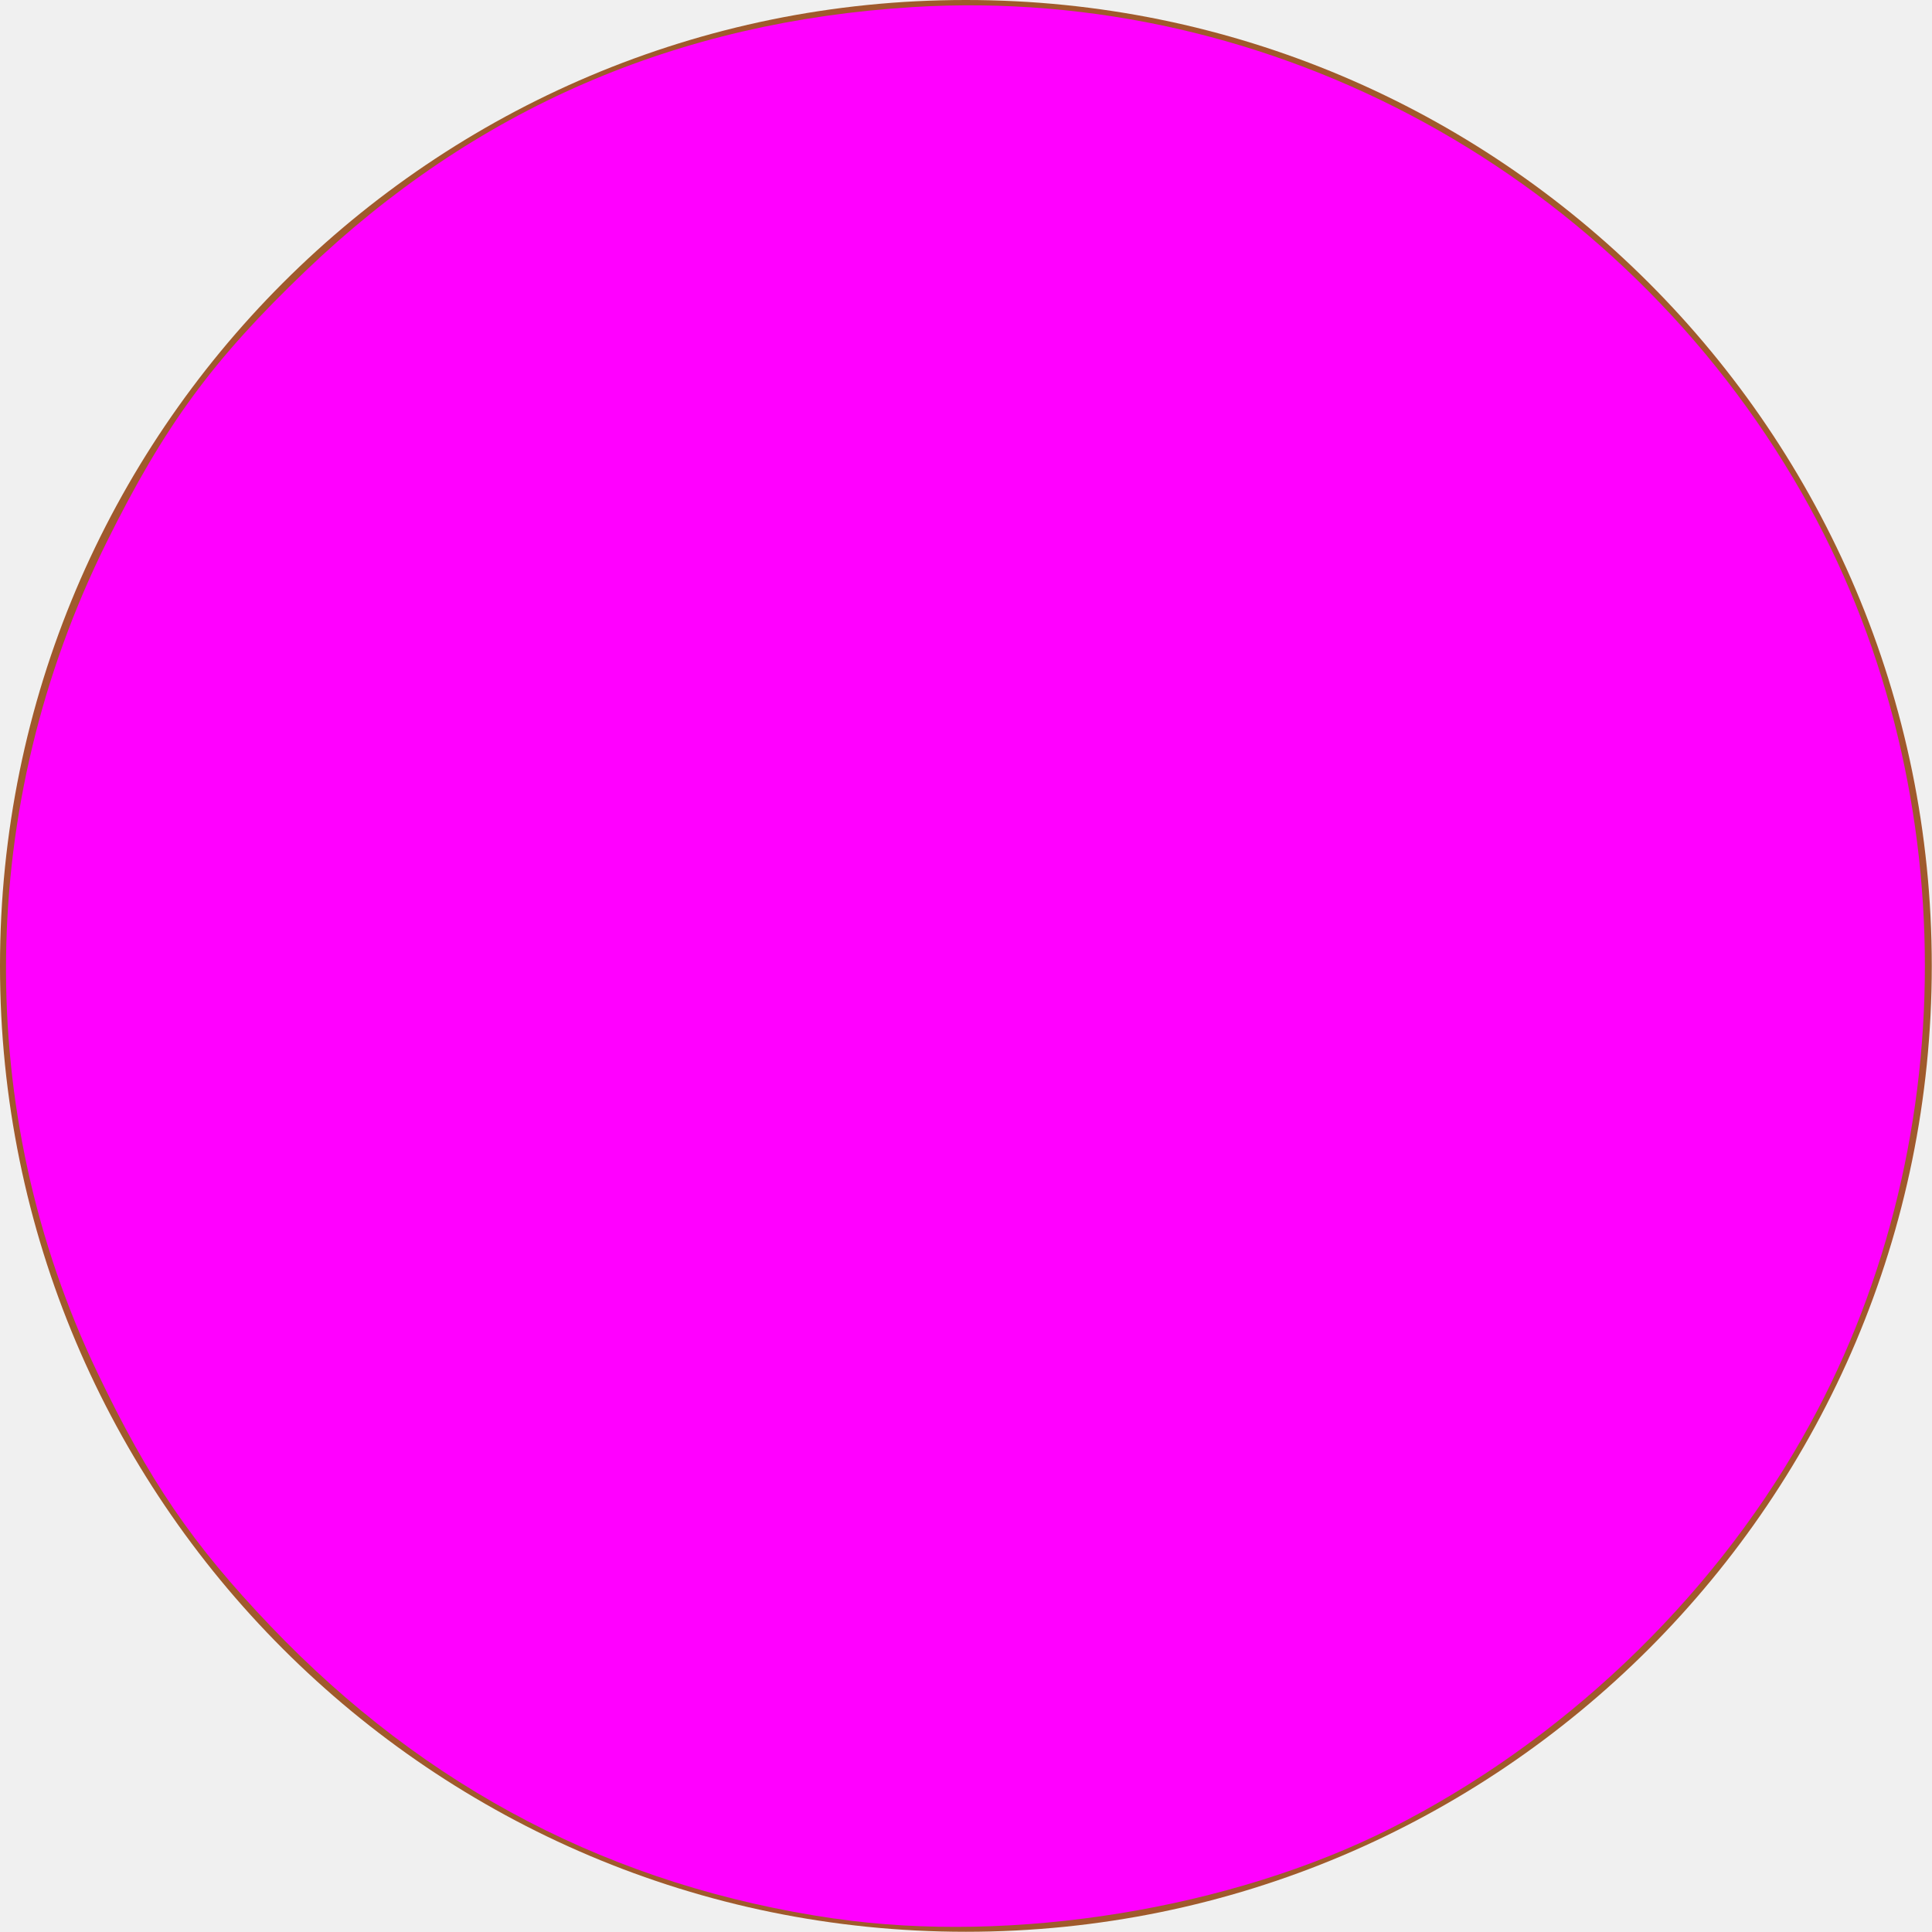
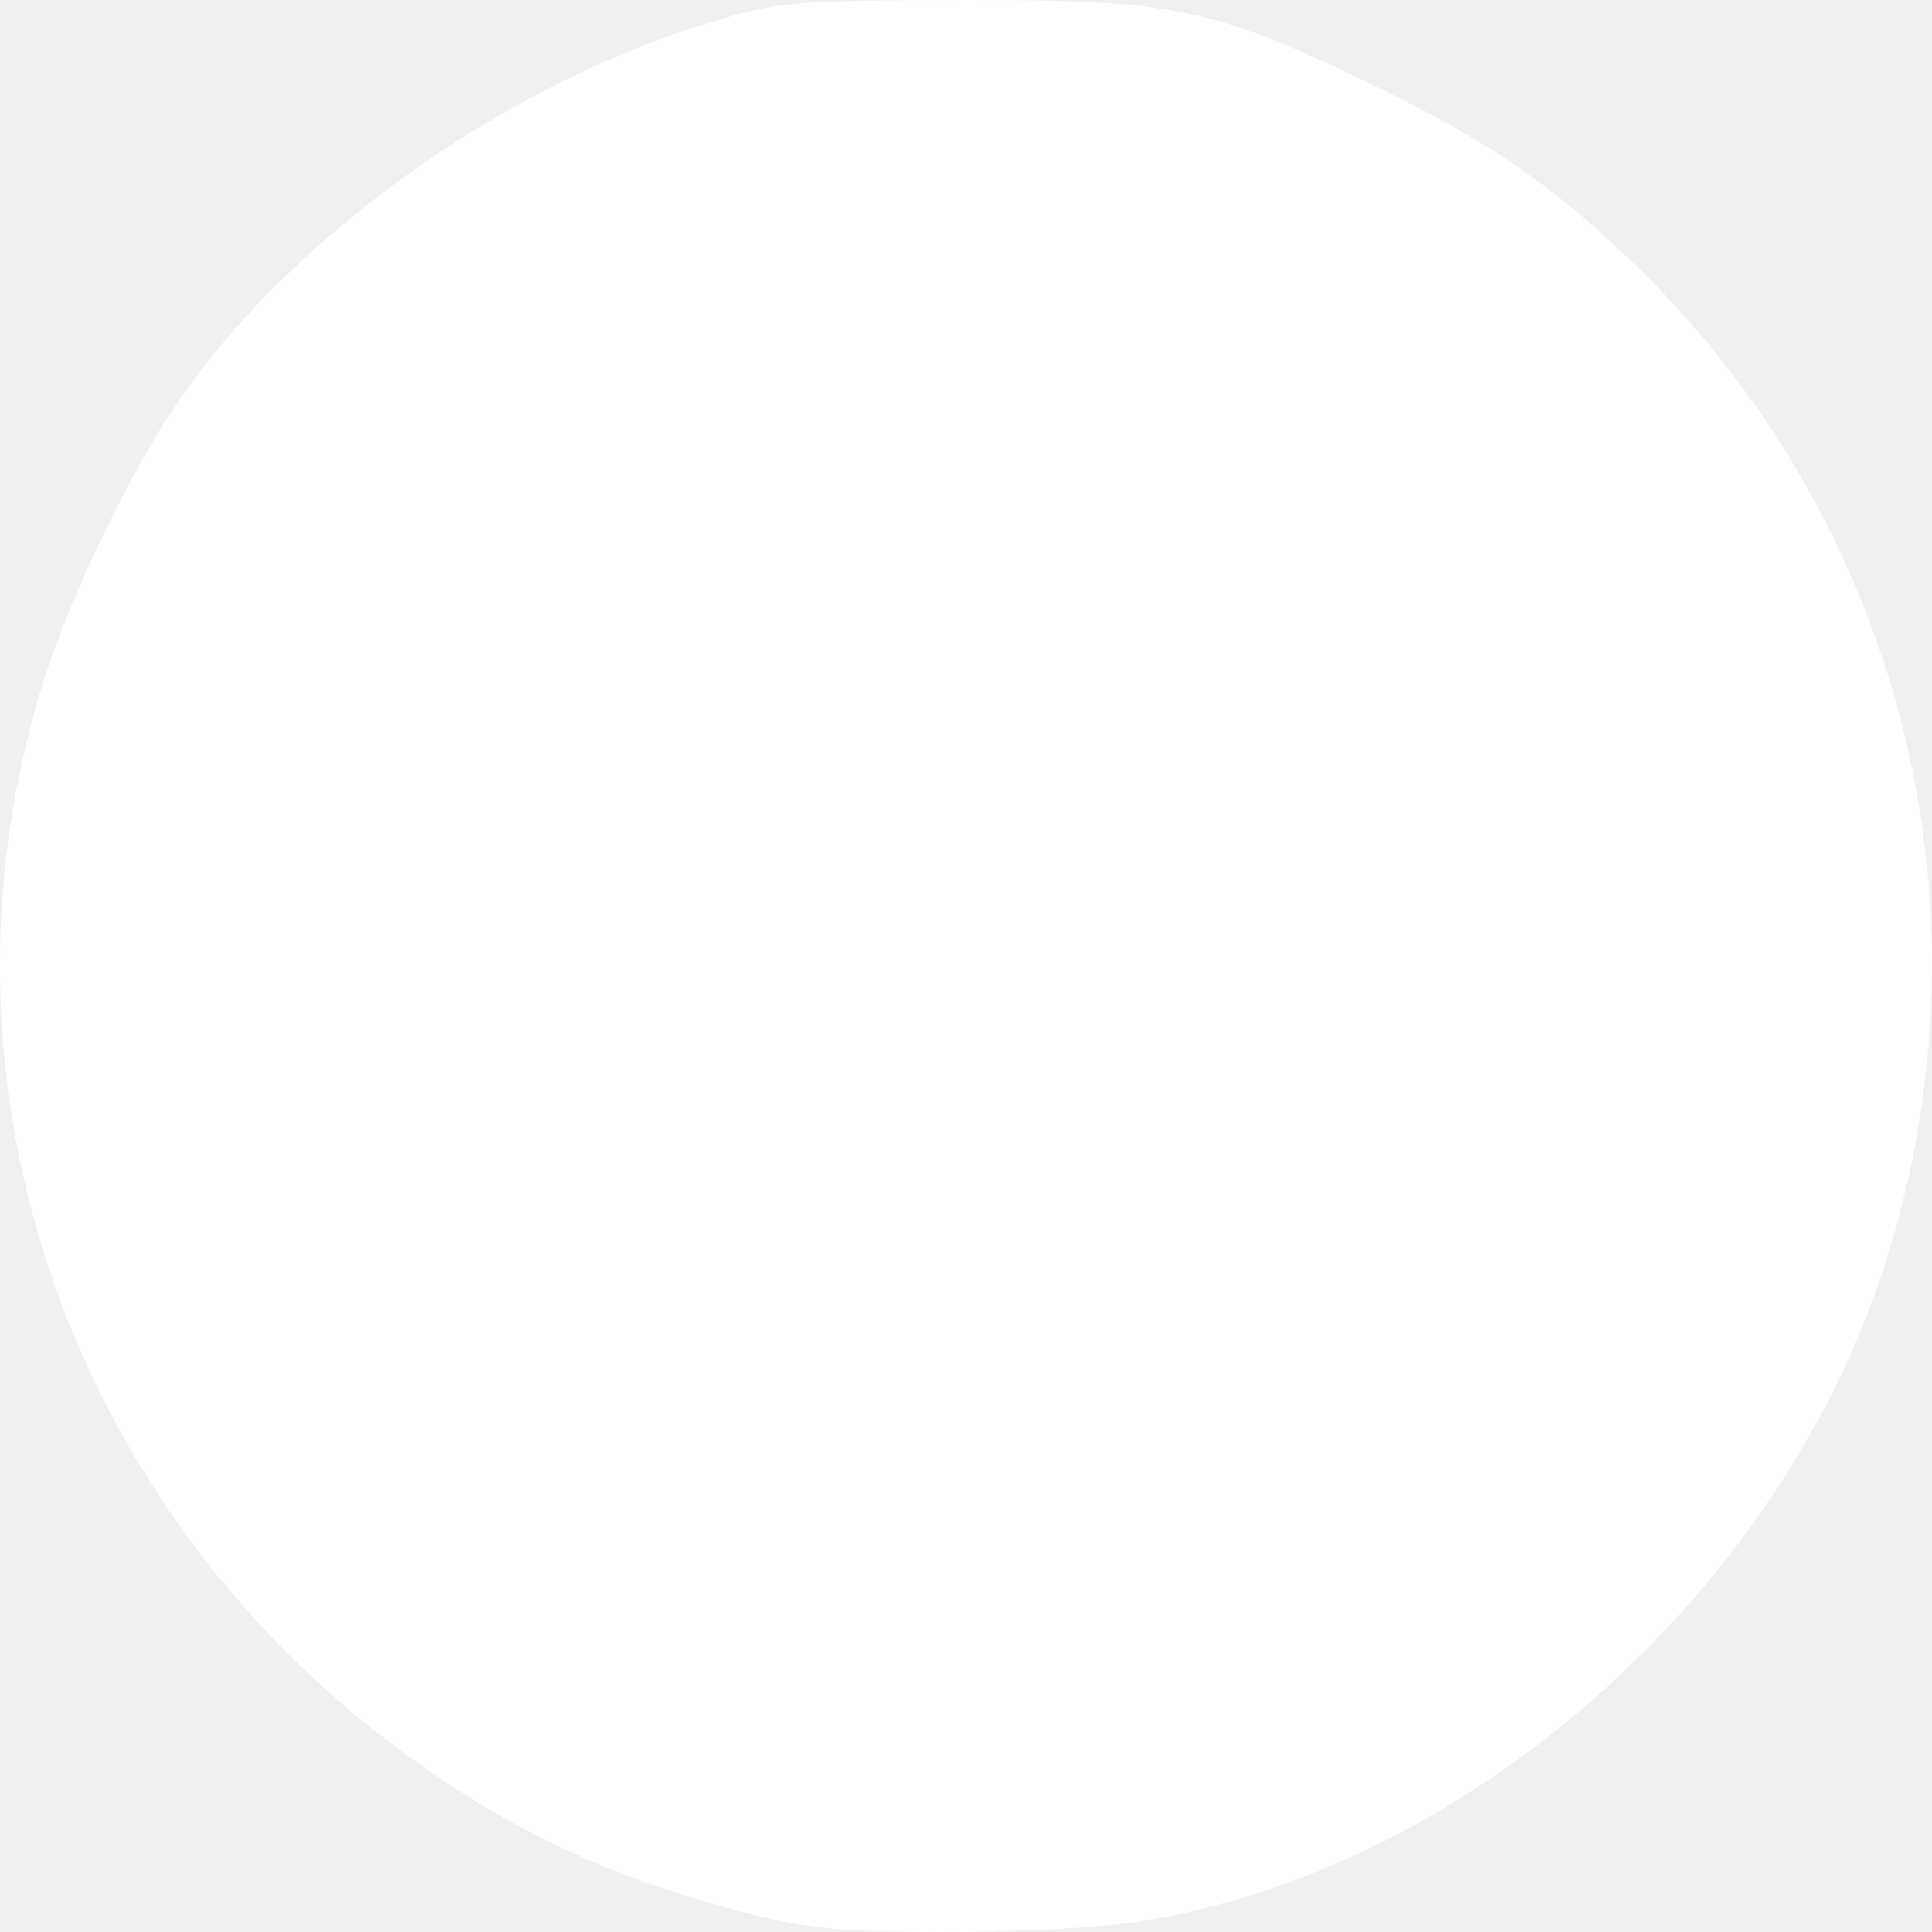
<svg xmlns="http://www.w3.org/2000/svg" width="32" height="32" viewBox="0 0 8.467 8.467" version="1.1" id="svg5">
  <defs id="defs2" />
-   <g id="layer1">
-     <circle style="fill:#a05a2c;stroke-width:0.172" id="path890" cx="4.233" cy="4.233" r="4.233" />
-     <path style="fill:#ff00ff;stroke-width:0.085" d="M 13.821,31.779 C 10.169,31.248 7.059,29.635 4.48,26.933 3.189,25.581 2.468,24.525 1.613,22.735 -0.456,18.404 -0.401,13.352 1.763,8.987 2.722,7.052 3.522,5.961 5.061,4.488 7.862,1.806 11.199,0.357 15.126,0.117 21.09,-0.247 26.841,2.9 29.847,8.17 c 2.715,4.761 2.715,10.897 0,15.658 -1.548,2.715 -3.994,5.034 -6.807,6.454 -2.65,1.338 -6.268,1.925 -9.219,1.496 z" id="path1073" transform="scale(0.2645833)" />
+   <g id="layer1" style="display:inline">
+     <path style="fill:#ffffff;stroke-width:0.085" d="M 13.072,31.591 C 9.822,30.863 7.435,29.619 5.149,27.463 2.313,24.787 0.643,21.344 0.244,17.352 -0.04,14.515 0.587,11.484 2.041,8.67 2.905,6.996 3.801,5.81 5.182,4.511 7.223,2.591 9.406,1.371 12.095,0.645 13.297,0.321 13.638,0.29 15.999,0.29 c 2.38,0 2.696,0.029 3.949,0.366 1.7,0.458 4.036,1.591 5.454,2.646 5.873,4.373 7.977,12.133 5.133,18.927 -1.44,3.439 -4.764,6.797 -8.206,8.288 -2.034,0.881 -3.445,1.166 -6.058,1.222 -1.687,0.036 -2.555,-0.004 -3.2,-0.149 z" id="path1352" transform="scale(0.2645833)" />
+     <path style="fill:#ffffff;stroke:none;stroke-width:0.023" d="M 3.234,8.374 C 2.652,8.219 2.221,8.014 1.755,7.671 0.266,6.57 -0.355,4.685 0.201,2.953 0.313,2.607 0.552,2.108 0.754,1.801 1.237,1.067 2.18,0.384 3.097,0.103 3.412,0.006 3.464,0.002 4.216,6.7362002e-5 5.141,-0.002 5.313,0.033 6.001,0.365 6.507,0.609 6.789,0.8 7.141,1.136 8.324,2.267 8.758,3.949 8.269,5.516 7.808,6.994 6.397,8.228 4.938,8.429 4.78,8.451 4.409,8.468 4.113,8.467 3.662,8.465 3.519,8.45 3.234,8.374 Z" id="path1391" />
  </g>
</svg>
